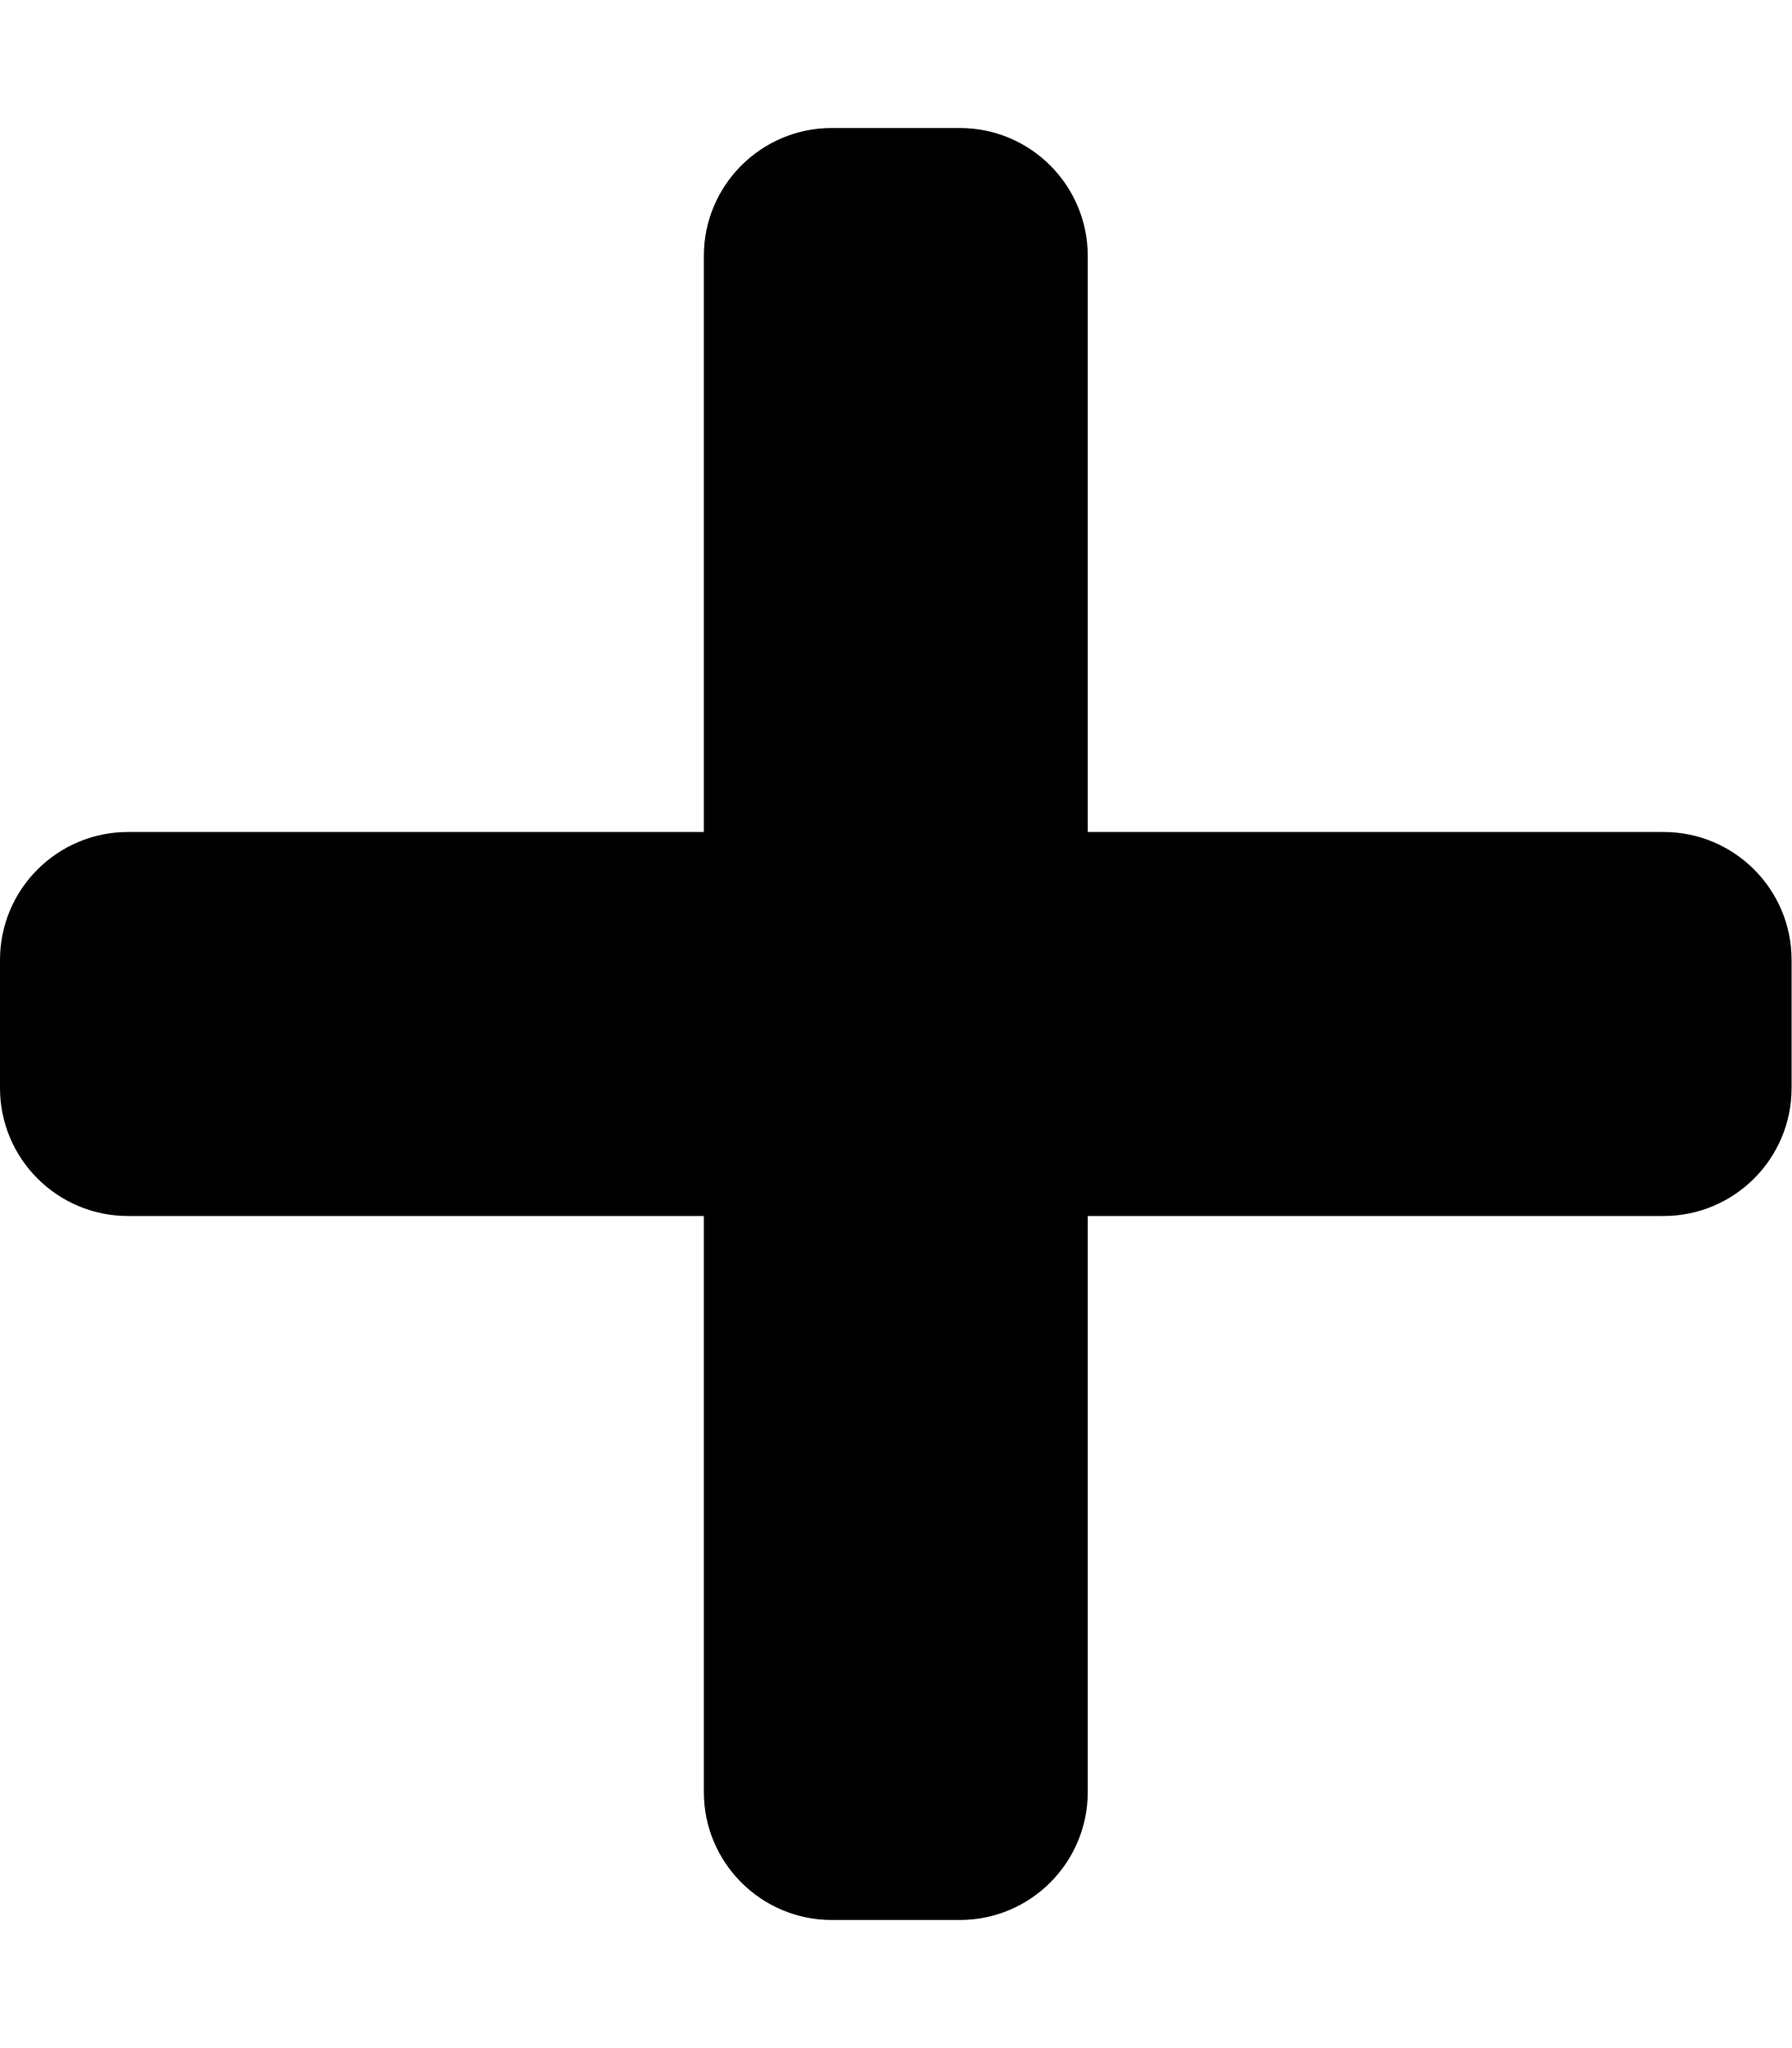
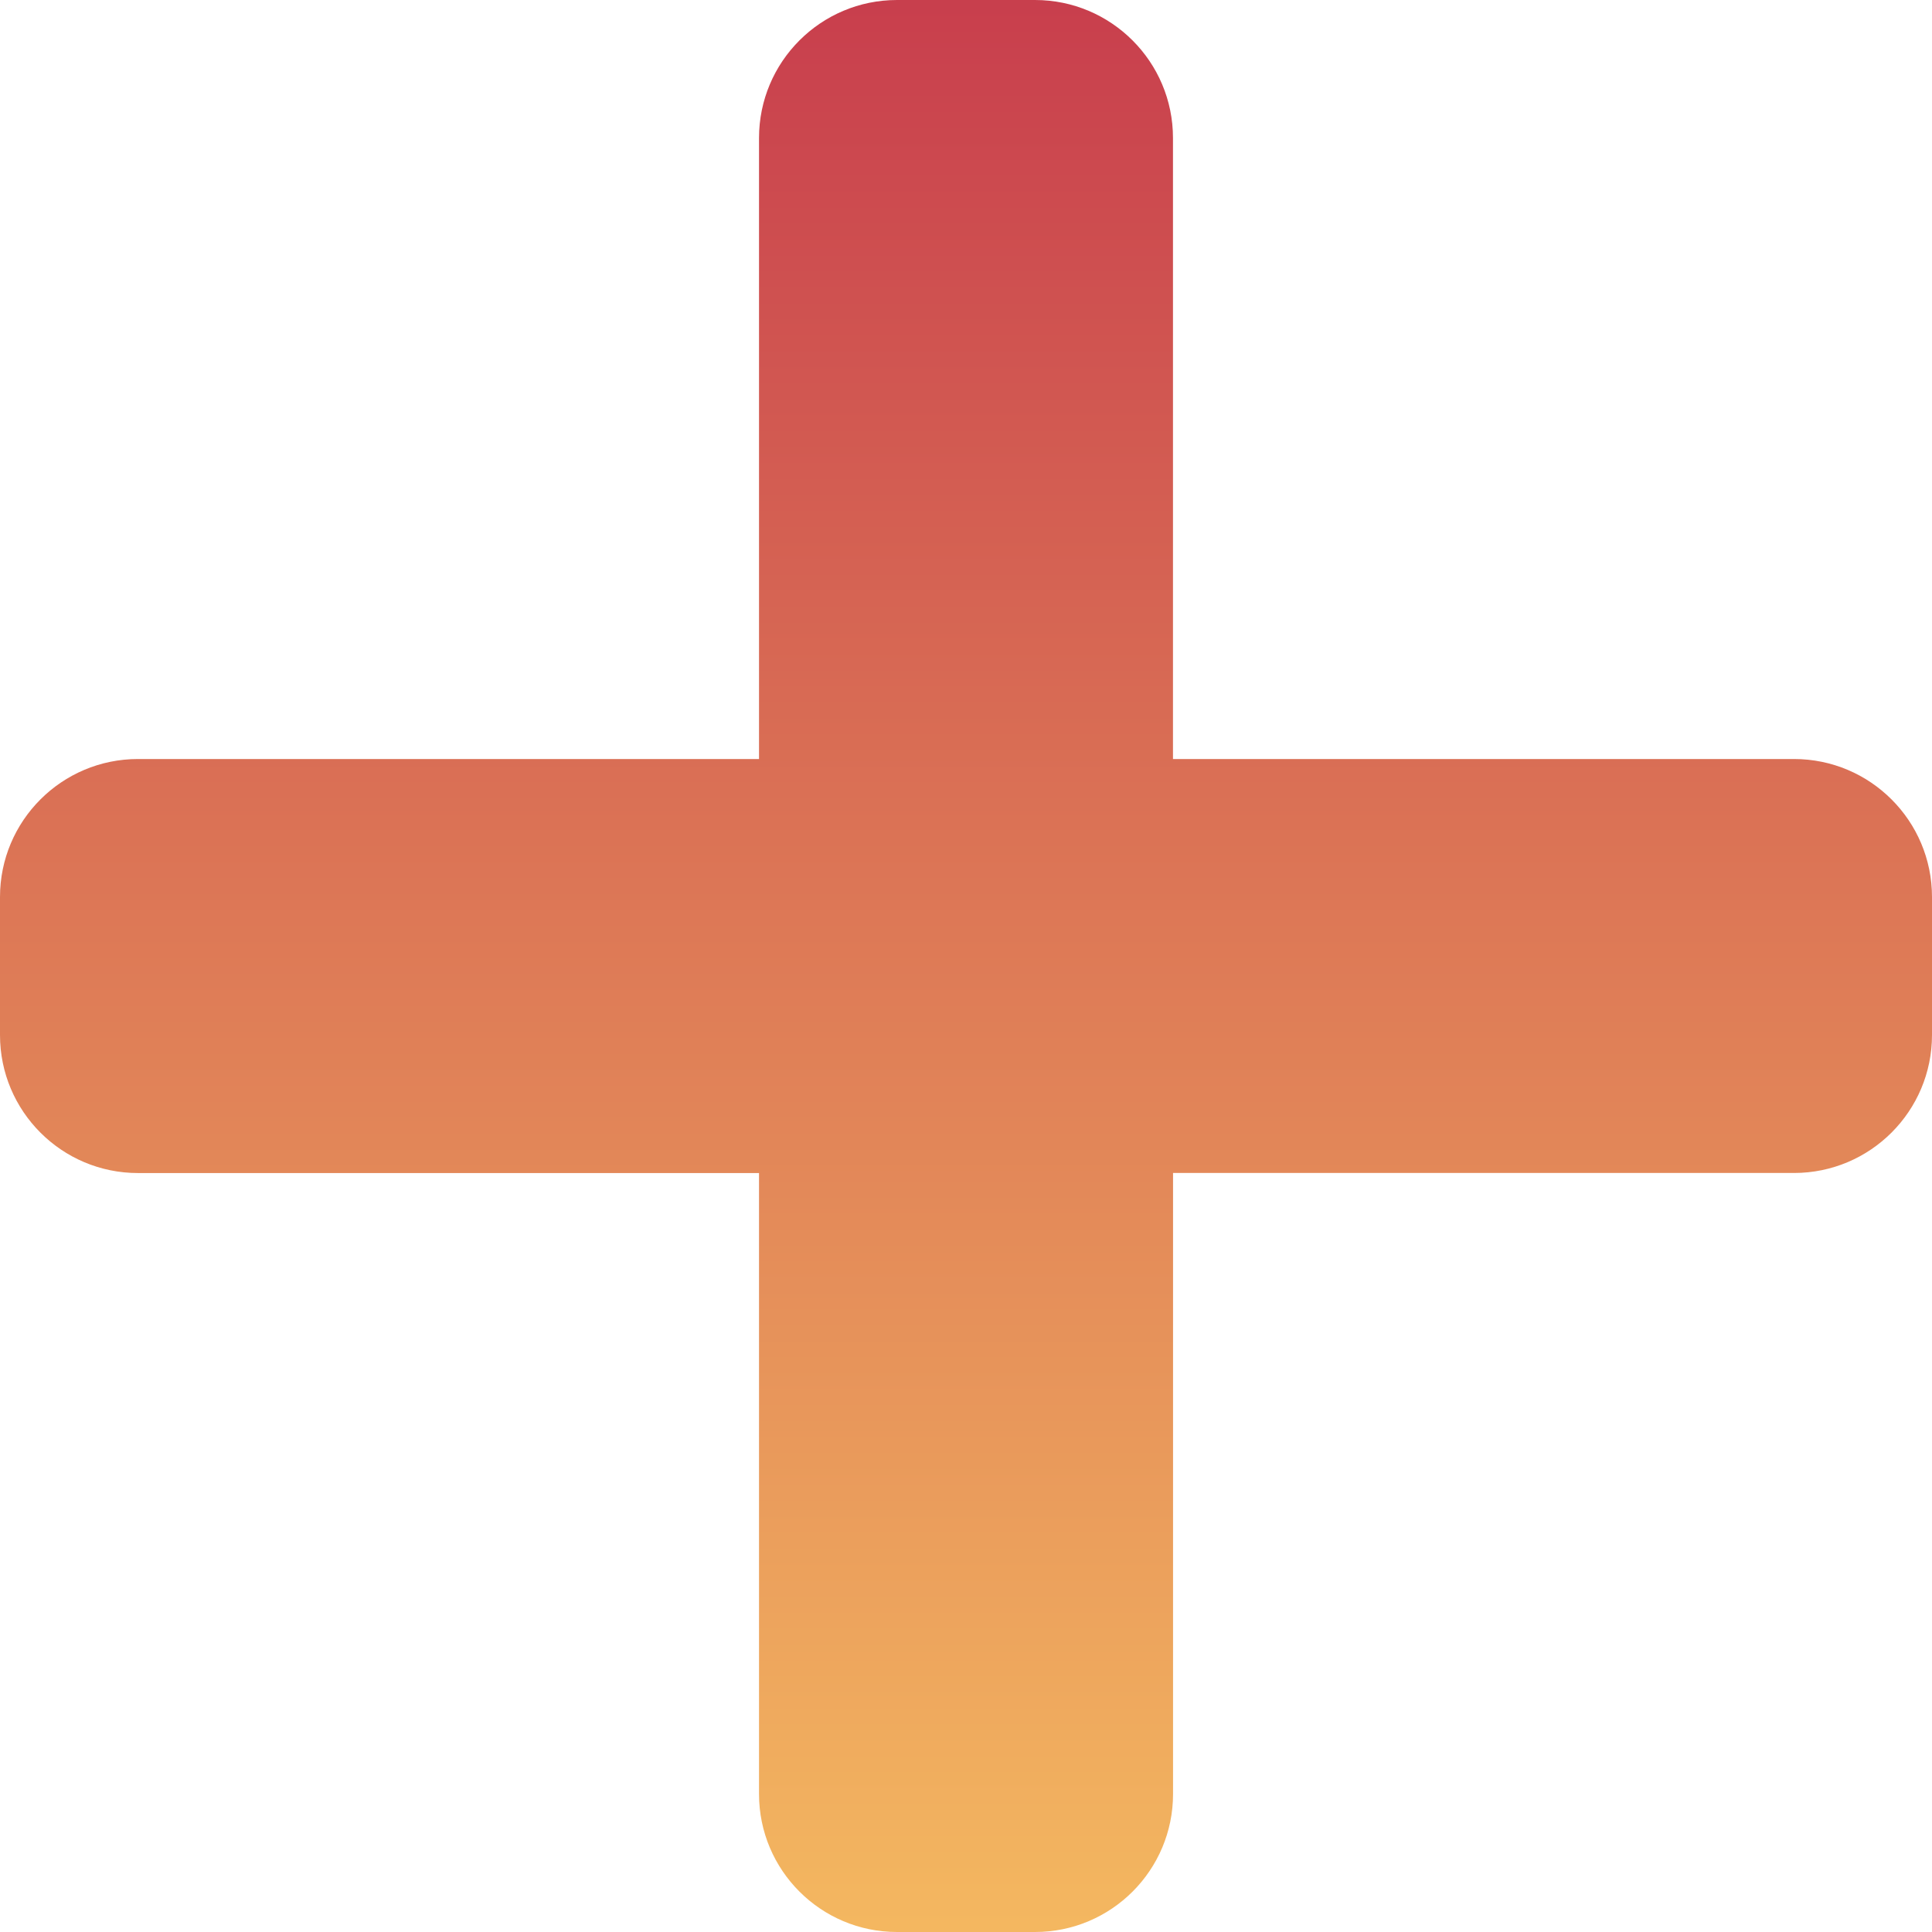
- <svg xmlns="http://www.w3.org/2000/svg" aria-hidden="true" focusable="false" data-prefix="fas" data-icon="plus" class="svg-inline--fa fa-plus fa-w-14" role="img" viewBox="0 0 448 512">
-   <path fill="currentColor" d="M416 208H272V64c0-17.67-14.33-32-32-32h-32c-17.67 0-32 14.33-32 32v144H32c-17.67 0-32 14.33-32 32v32c0 17.67 14.33 32 32 32h144v144c0 17.67 14.33 32 32 32h32c17.67 0 32-14.33 32-32V304h144c17.67 0 32-14.33 32-32v-32c0-17.67-14.33-32-32-32z" />
+ <svg xmlns="http://www.w3.org/2000/svg" width="30" height="30" viewBox="0 0 30 30">
+   <defs>
+     <style>.a{fill:url(#a);}</style>
+     <linearGradient id="a" x1="0.5" x2="0.5" y2="1" gradientUnits="objectBoundingBox">
+       <stop offset="0" stop-color="#c83e4d" />
+       <stop offset="1" stop-color="#f4b860" />
+     </linearGradient>
+   </defs>
+   <path class="a" d="M27.857,43.786H18.214V34.143A2.143,2.143,0,0,0,16.071,32H13.929a2.143,2.143,0,0,0-2.143,2.143v9.643H2.143A2.143,2.143,0,0,0,0,45.929v2.143a2.143,2.143,0,0,0,2.143,2.143h9.643v9.643A2.143,2.143,0,0,0,13.929,62h2.143a2.143,2.143,0,0,0,2.143-2.143V50.214h9.643A2.143,2.143,0,0,0,30,48.071V45.929A2.143,2.143,0,0,0,27.857,43.786Z" transform="translate(0 -32)" />
</svg>
